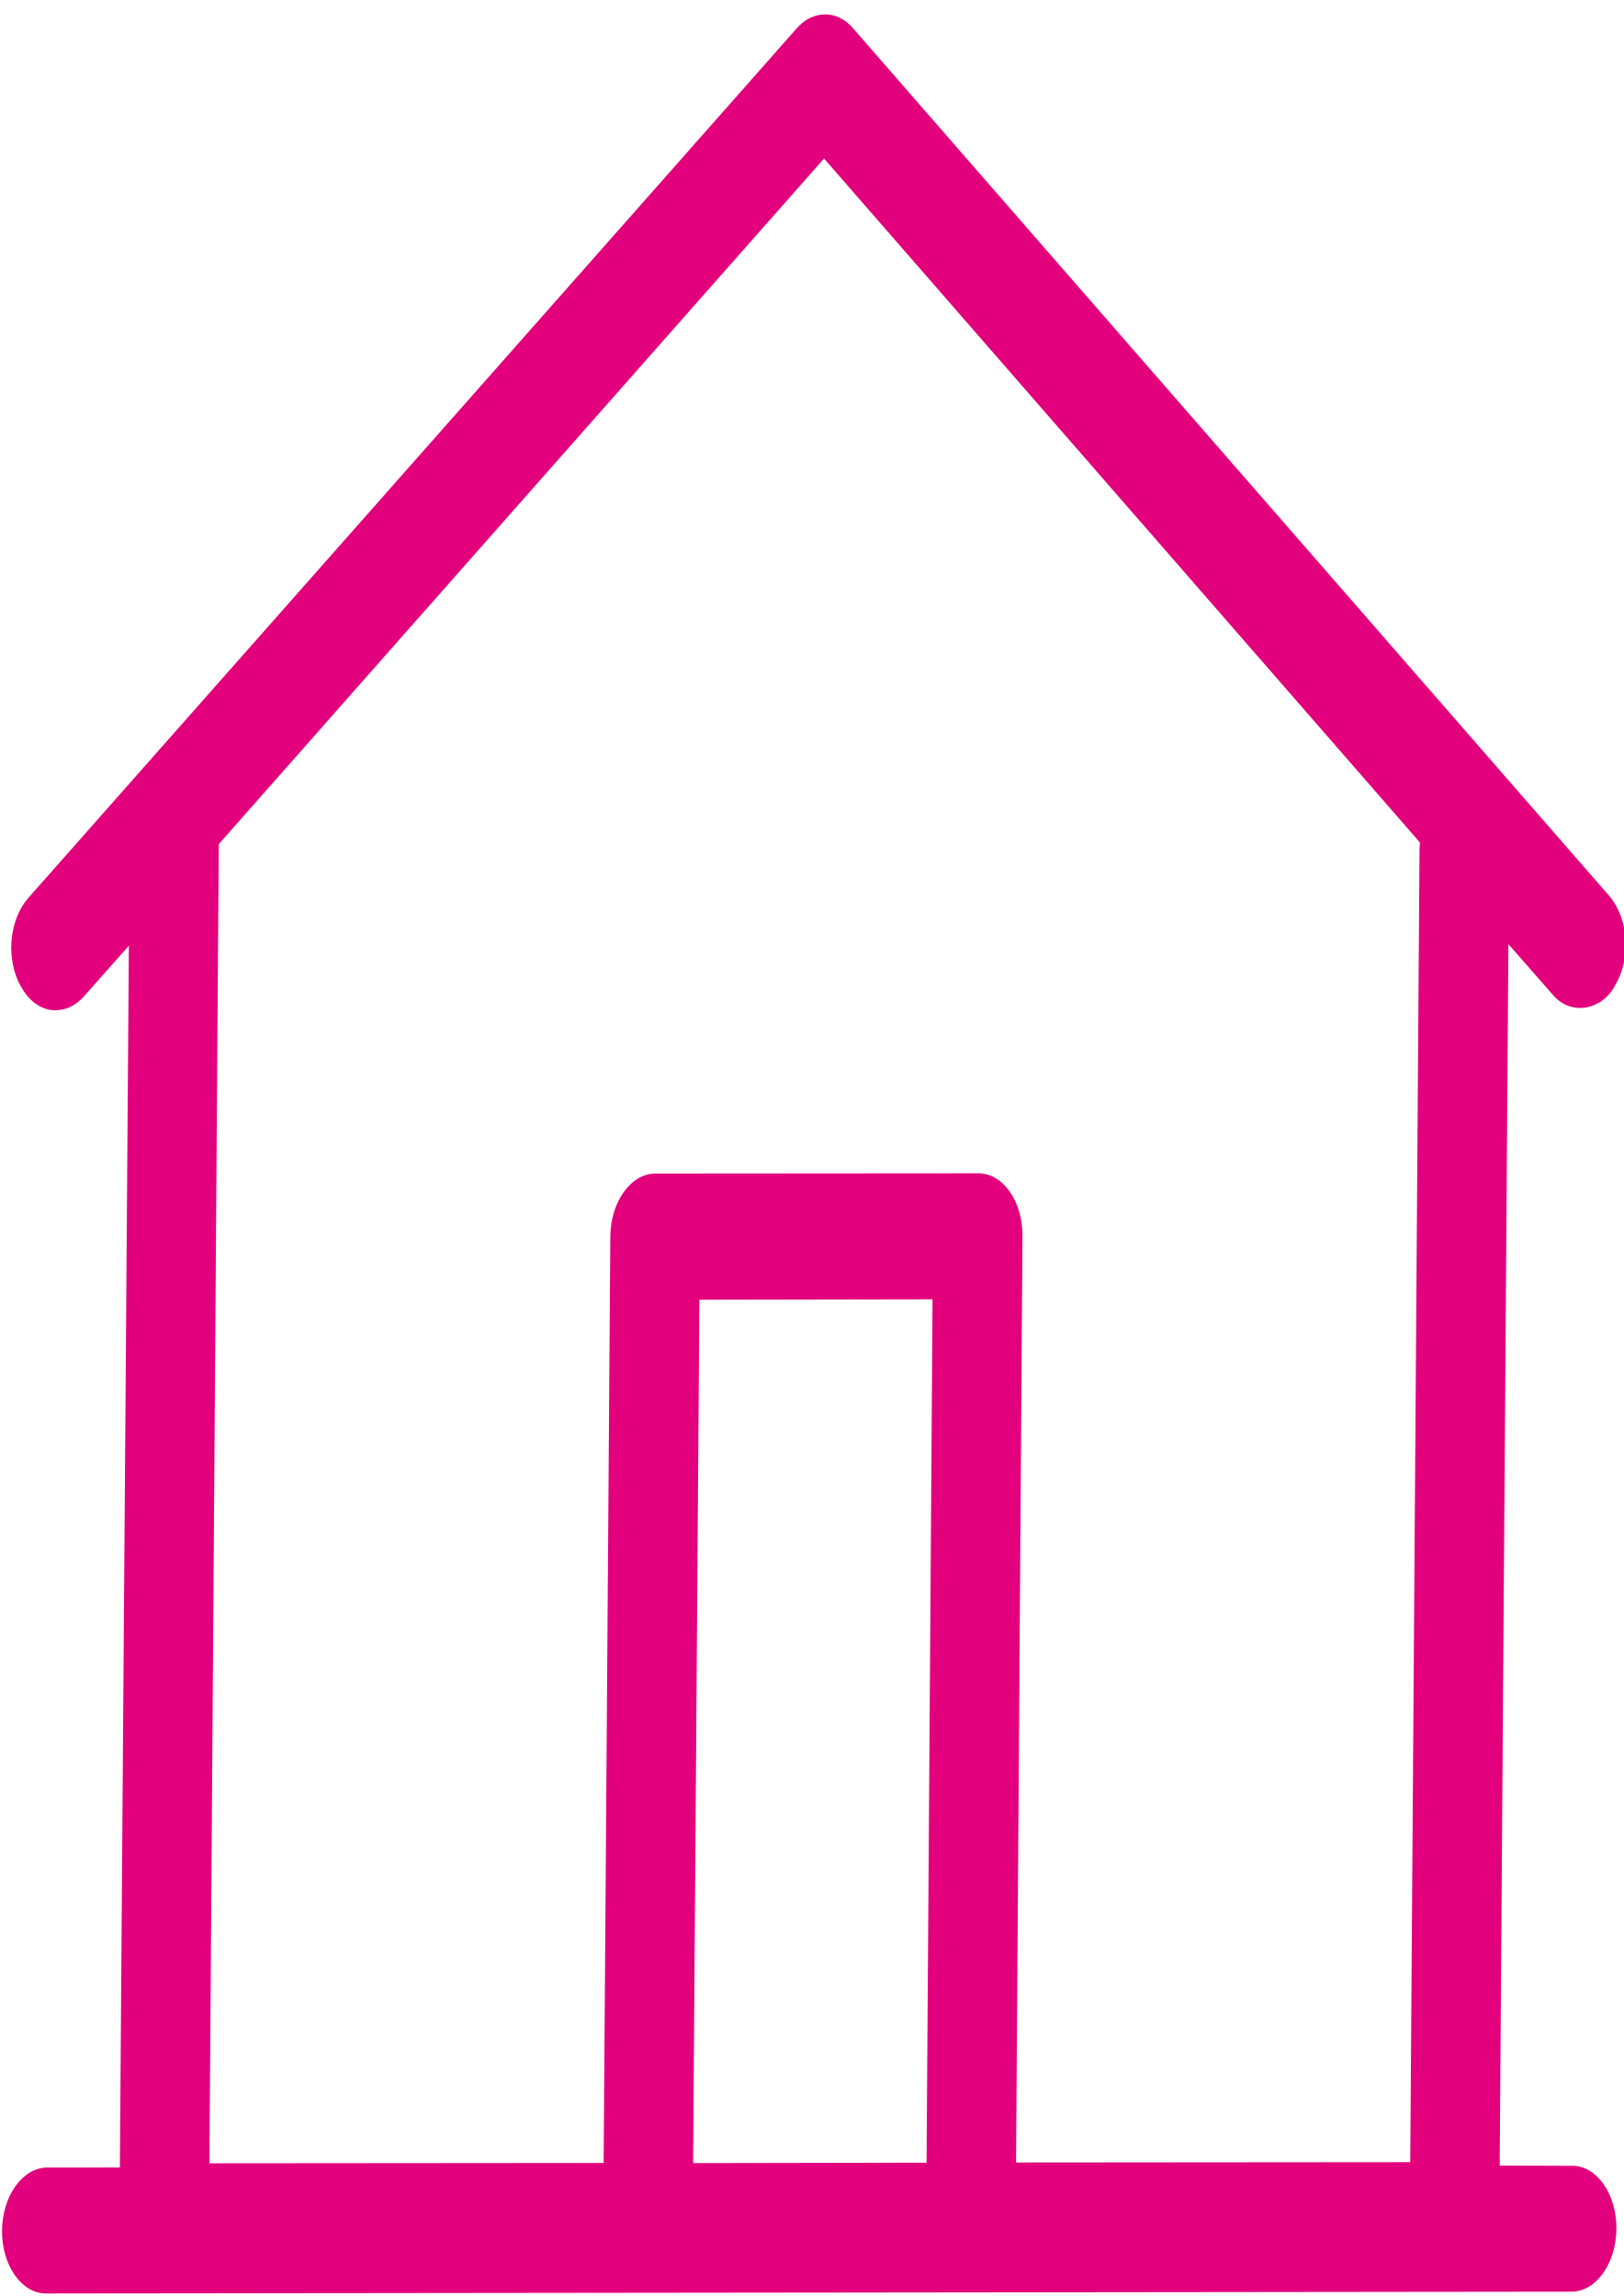
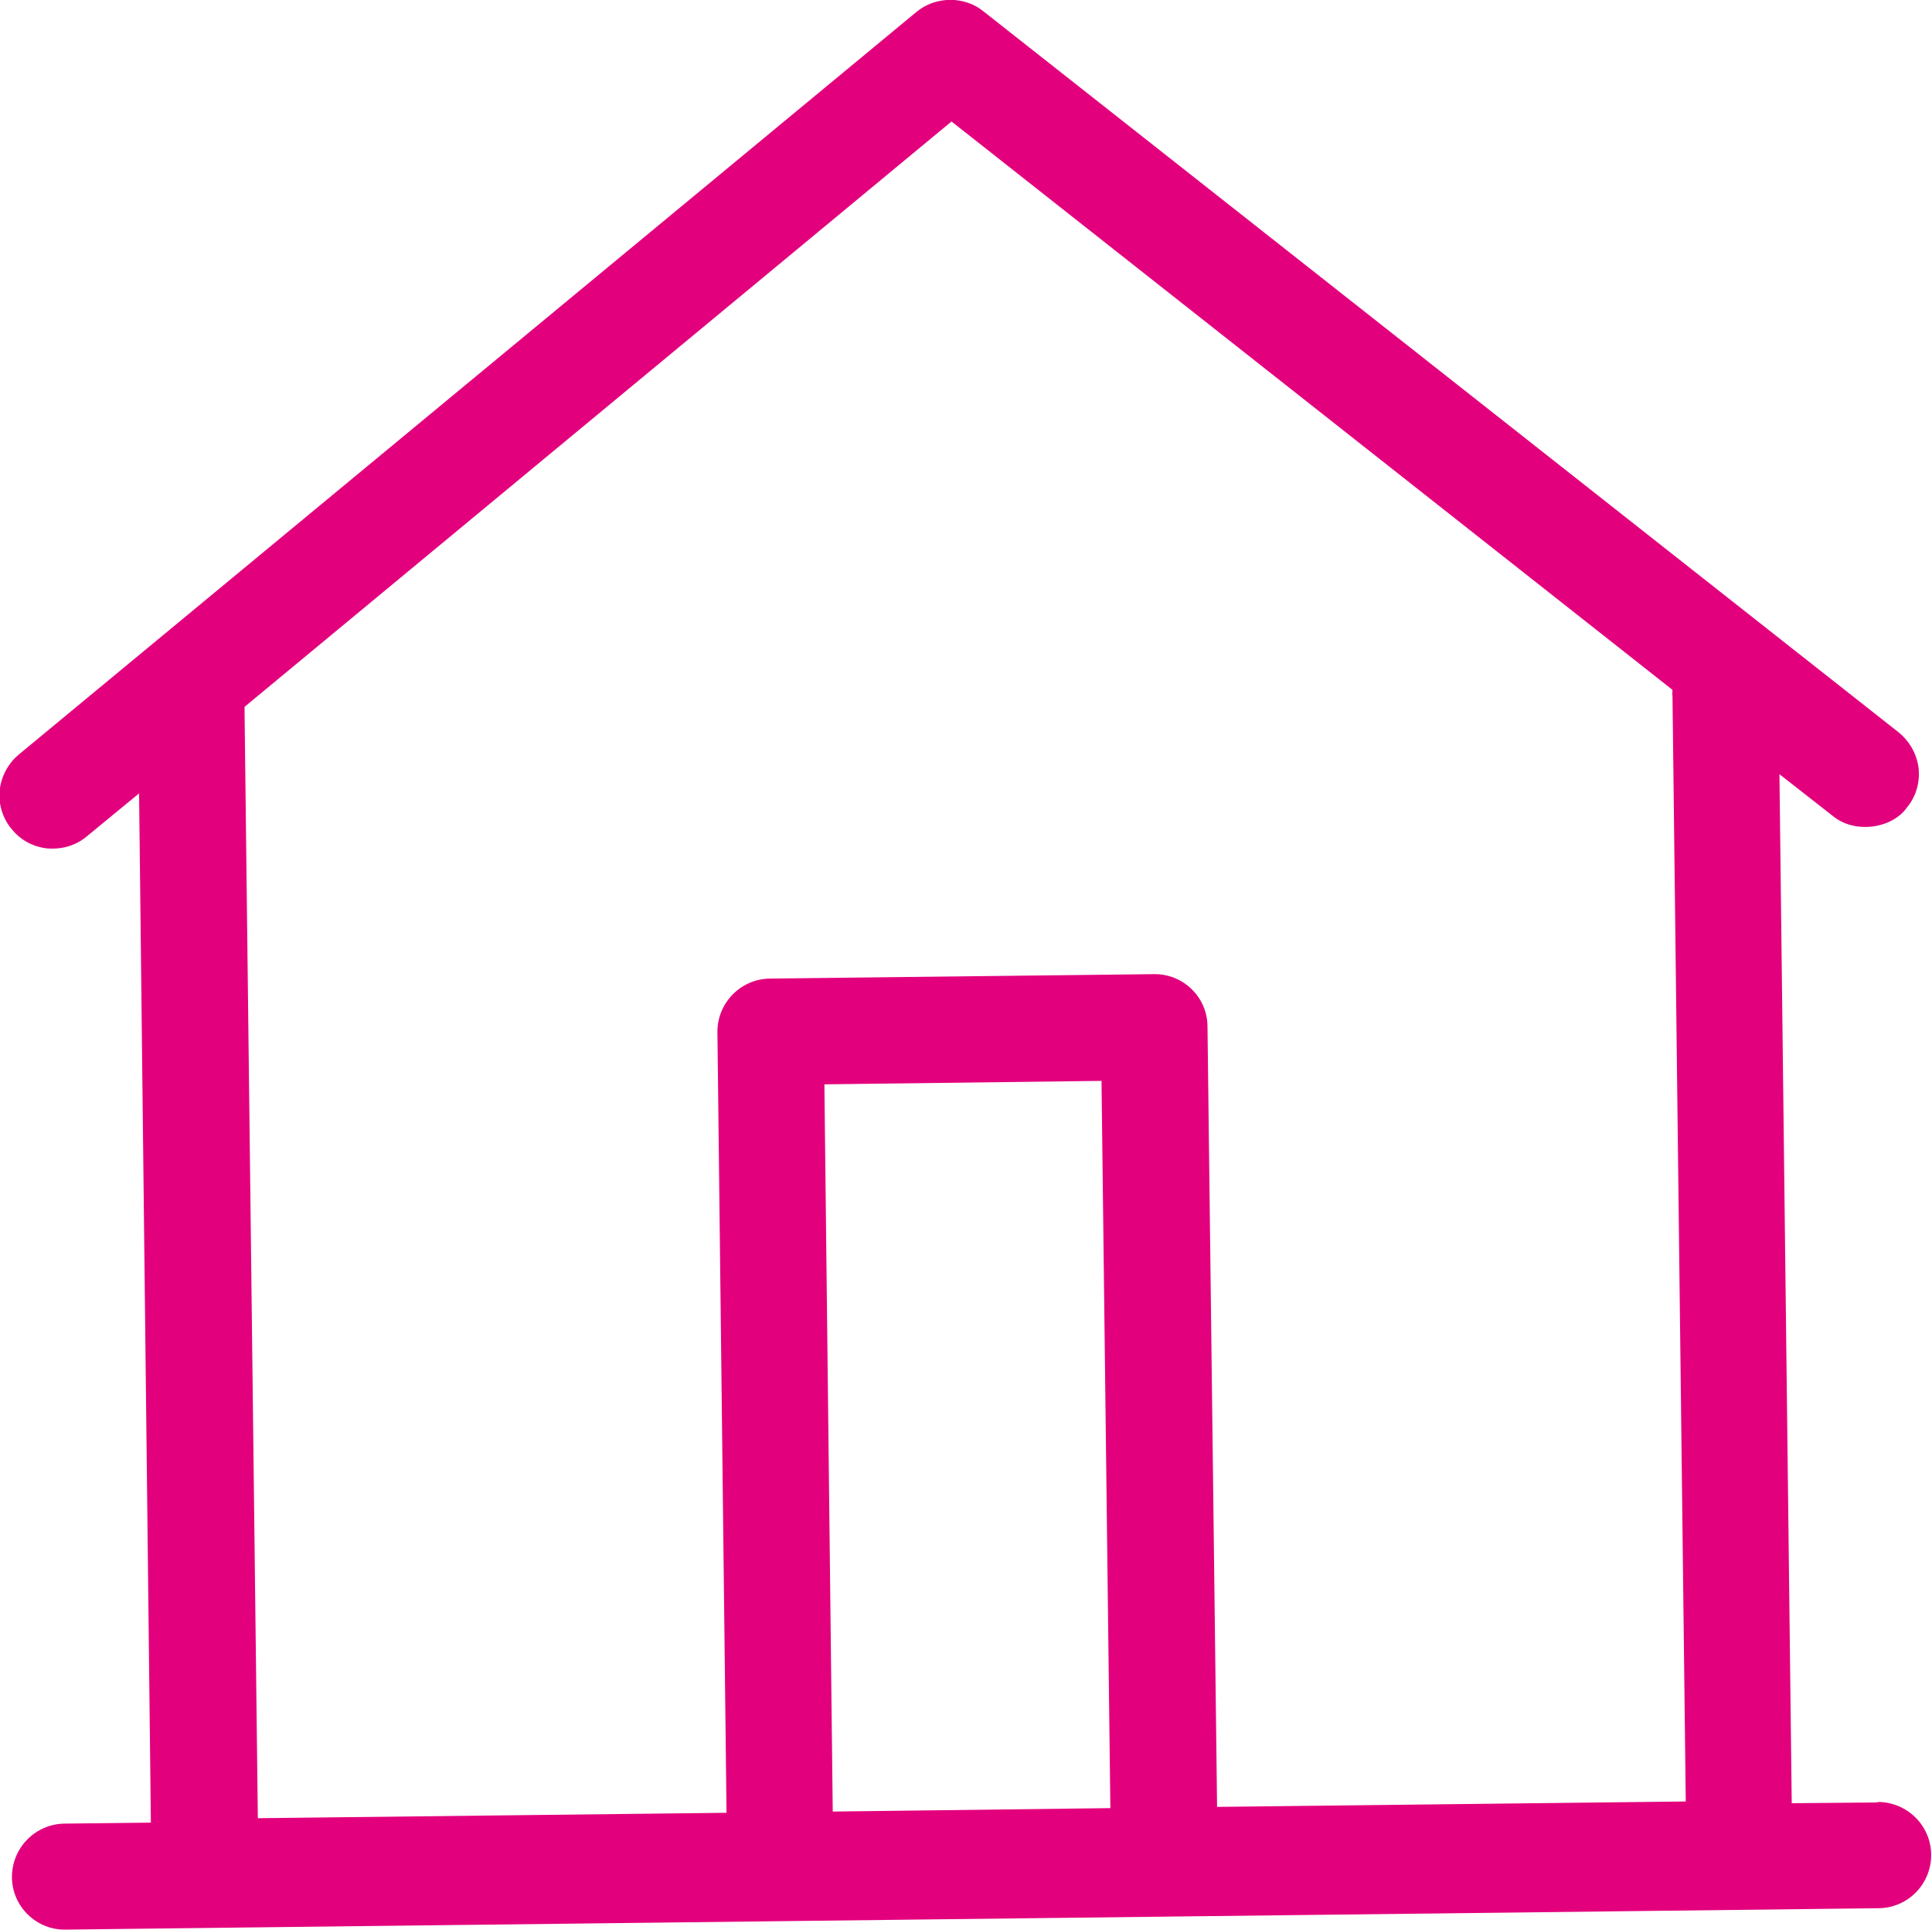
- <svg xmlns="http://www.w3.org/2000/svg" width="210mm" height="297mm" viewBox="0 0 210 297" version="1.1" id="svg234">
-   <defs id="defs231" />
-   <g id="layer1">
-     <path style="fill:#e3007d;fill-opacity:1;fill-rule:nonzero;stroke:none;stroke-width:11.212" d="m 183.593,109.82 -1.201,169.869 -50.982,0.043 0.83,-119.856 c 0.032,-4.476 -2.528,-8.106 -5.698,-8.104 l -41.766,0.031 c -3.17,-0.011 -5.807,3.657 -5.84,8.134 l -0.866,119.855 -50.982,0.043 1.201,-169.869 c 0.004,-0.264 0.008,-0.521 0.012,-0.782 l 78.274,-88.679 77.07,88.477 c -0.004,0.264 -0.046,0.573 -0.051,0.83 m -63.759,169.944 -30.192,0.055 0.813,-111.685 30.155,-0.055 z m 83.489,0.406 -9.363,-0.031 1.127,-158.003 5.687,6.49 c 2.388,2.9 6.456,2.026 8.091,-1.125 1.021,-1.65 1.497,-3.828 1.384,-6.016 -0.151,-2.189 -0.93,-4.178 -2.089,-5.549 L 110.372,3.708 c -2.063,-2.479 -5.234,-2.423 -7.298,-0.075 L 3.676,116.137 c -1.2,1.334 -2.006,3.353 -2.187,5.535 -0.18,2.131 0.301,4.377 1.199,5.9 0.968,1.786 2.352,2.846 3.897,3.078 1.619,0.176 3.066,-0.421 4.266,-1.755 l 5.816,-6.572 -1.165,158.055 -9.363,0.006 c -3.207,-0.012 -5.844,3.657 -5.878,8.185 -0.032,4.476 2.564,8.159 5.735,8.104 l 197.221,-0.232 c 3.207,0.012 5.807,-3.657 5.84,-8.133 0.032,-4.476 -2.527,-8.159 -5.735,-8.156" id="path68" />
+ <svg xmlns="http://www.w3.org/2000/svg" width="7.857mm" height="7.847mm" viewBox="0 0 7.857 7.847" version="1.1" id="svg603">
+   <defs id="defs600" />
+   <g id="layer1" transform="translate(206.3346,0.6189878)">
+     <path style="fill:#e3007d;fill-opacity:1;fill-rule:nonzero;stroke:none;stroke-width:0.353" d="m -199.533,2.208 0.054,4.498 -1.906,0.022 -0.039,-3.174 c -0.001,-0.119 -0.099,-0.214 -0.218,-0.212 l -1.561,0.018 c -0.119,0.001 -0.215,0.099 -0.214,0.218 l 0.037,3.174 -1.906,0.022 -0.054,-4.498 c 0,-0.007 0,-0.014 0,-0.021 l 2.875,-2.38 2.932,2.311 c 0,0.007 -0.001,0.015 -0.001,0.022 m -2.285,4.525 -1.129,0.014 -0.034,-2.957 1.127,-0.014 z m 3.121,-0.023 -0.35,0.003 -0.05,-4.184 0.216,0.169 c 0.091,0.076 0.243,0.051 0.302,-0.033 0.037,-0.044 0.054,-0.102 0.048,-0.16 -0.007,-0.058 -0.037,-0.11 -0.081,-0.146 l -3.721,-2.931 c -0.079,-0.065 -0.197,-0.062 -0.273,0.001 l -3.65,3.019 c -0.044,0.036 -0.073,0.09 -0.079,0.147 -0.006,0.057 0.014,0.116 0.048,0.156 0.037,0.047 0.09,0.074 0.147,0.08 0.061,0.004 0.114,-0.012 0.158,-0.048 l 0.214,-0.176 0.048,4.185 -0.35,0.004 c -0.12,0.001 -0.216,0.099 -0.215,0.219 0.001,0.119 0.101,0.215 0.219,0.212 l 7.372,-0.087 c 0.12,-0.001 0.215,-0.099 0.214,-0.218 -0.001,-0.119 -0.099,-0.215 -0.219,-0.214" id="path68" />
  </g>
</svg>
